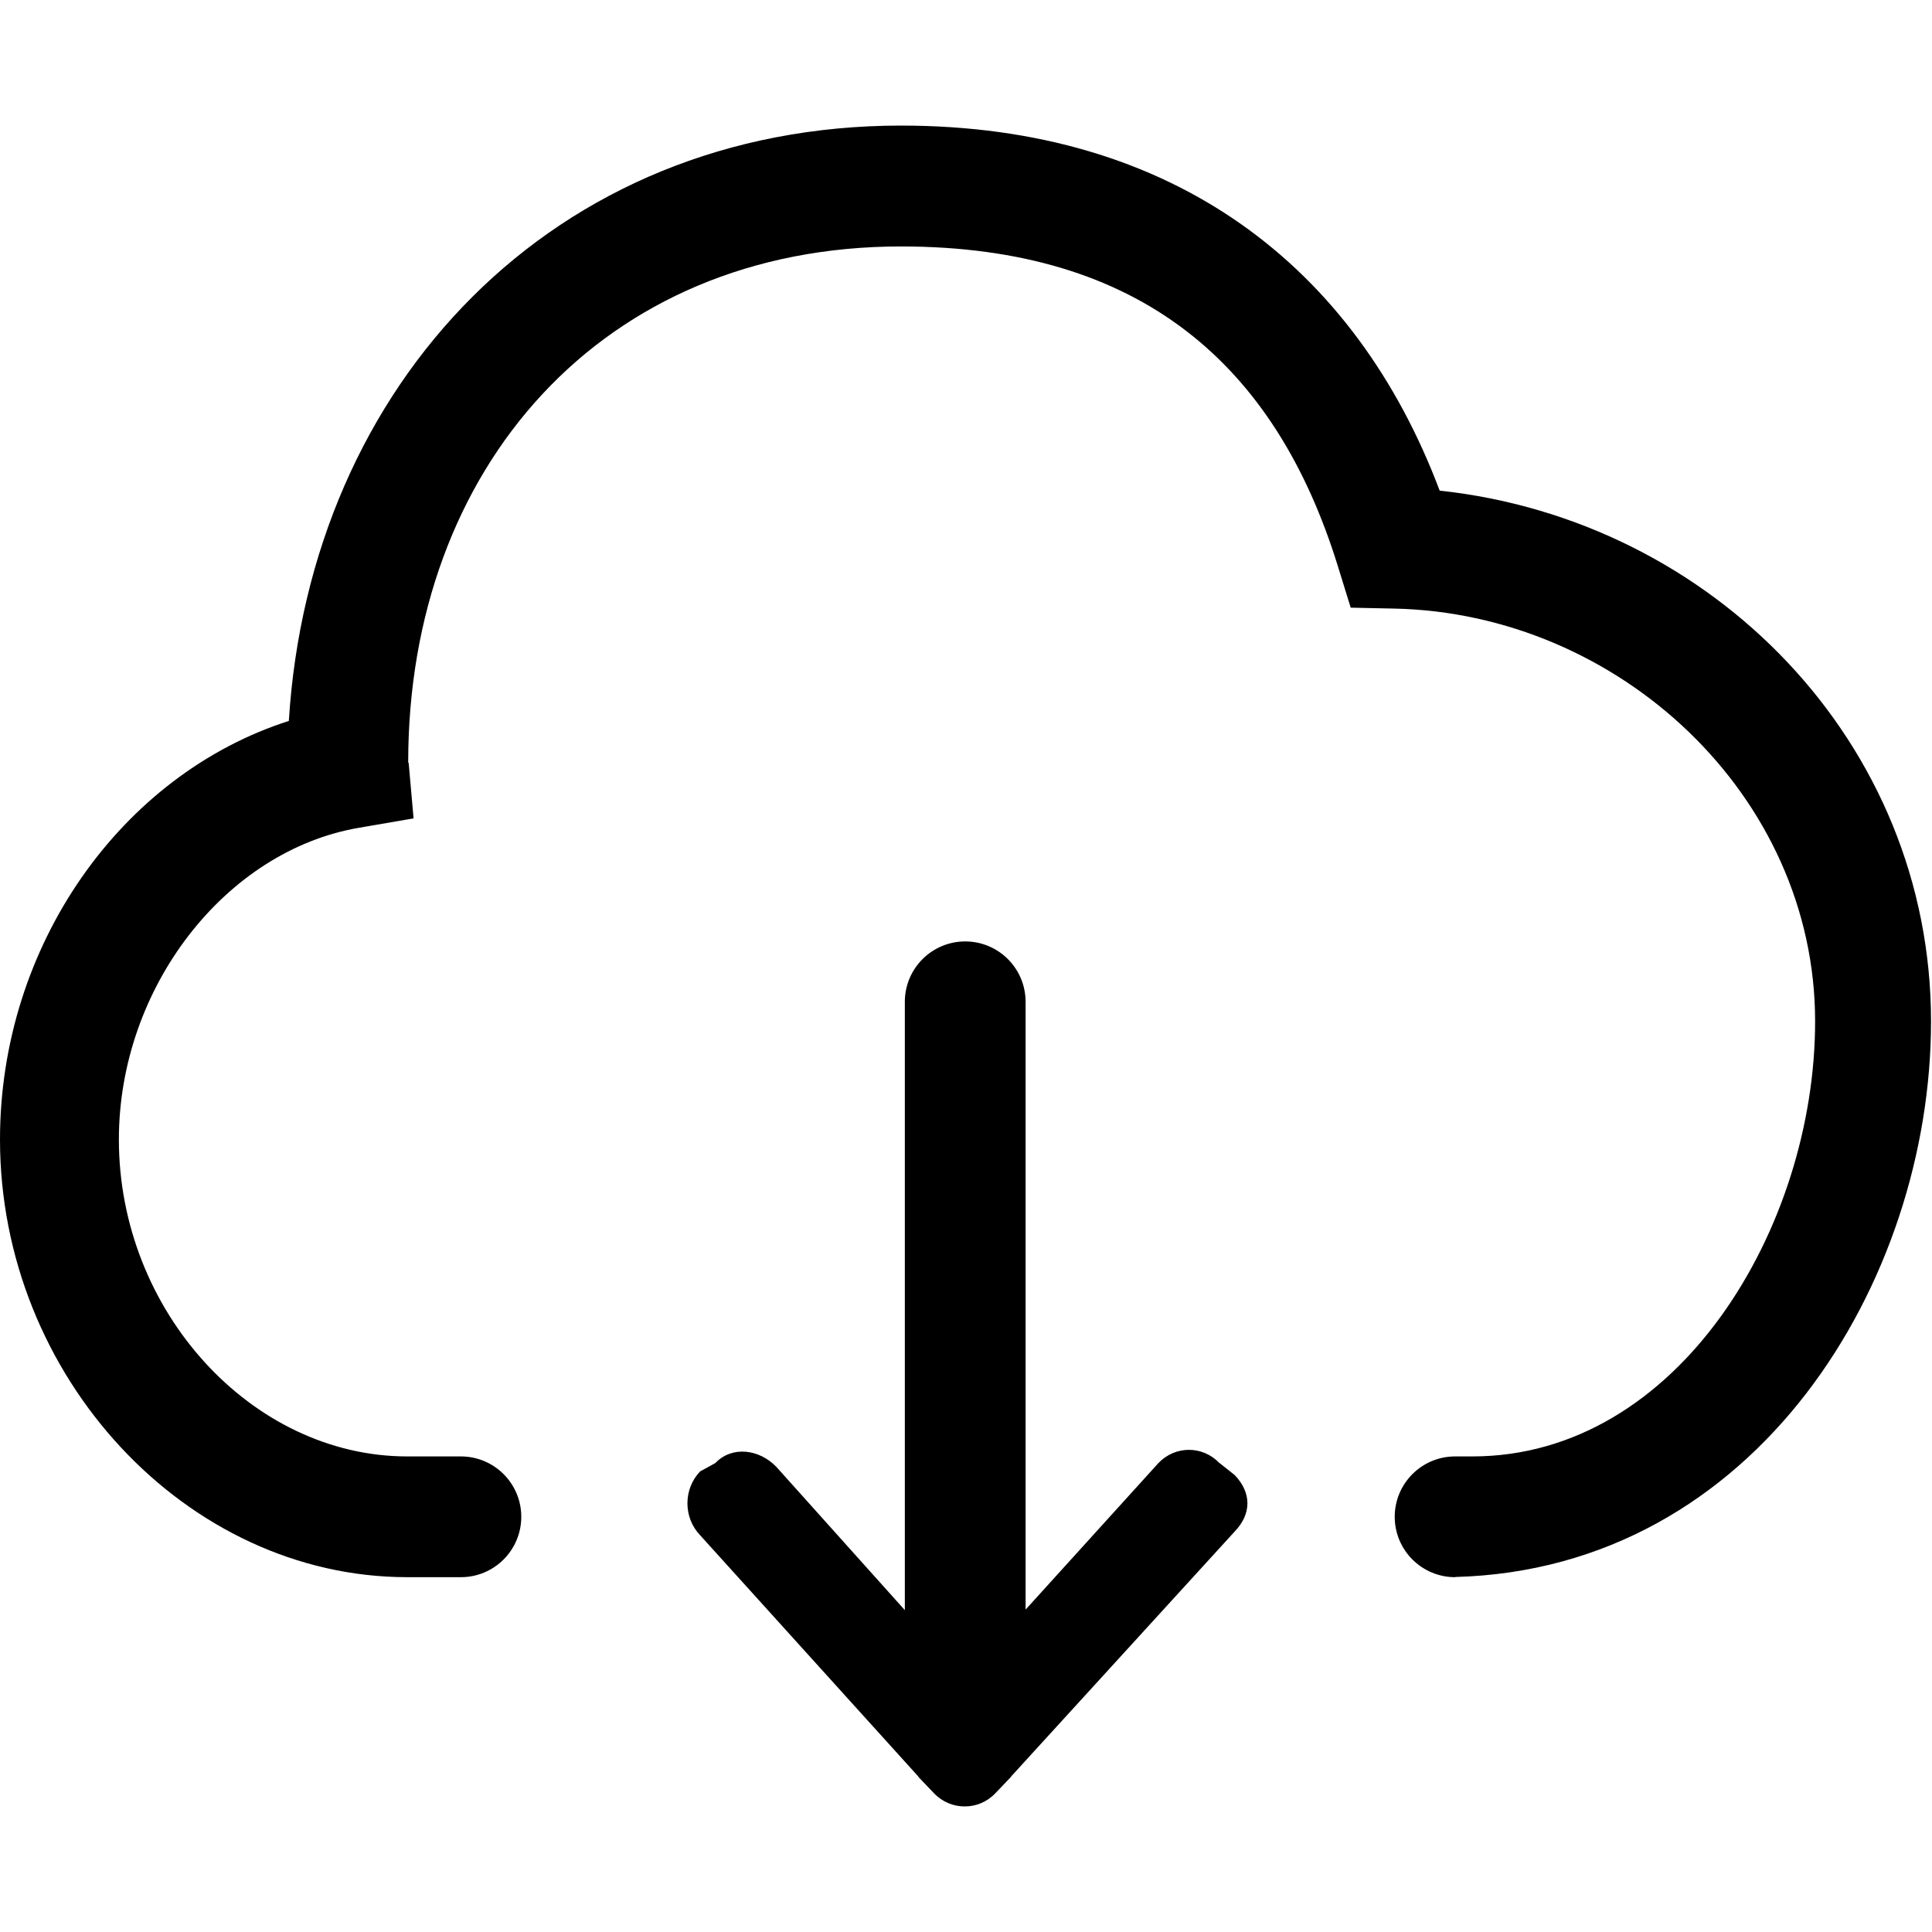
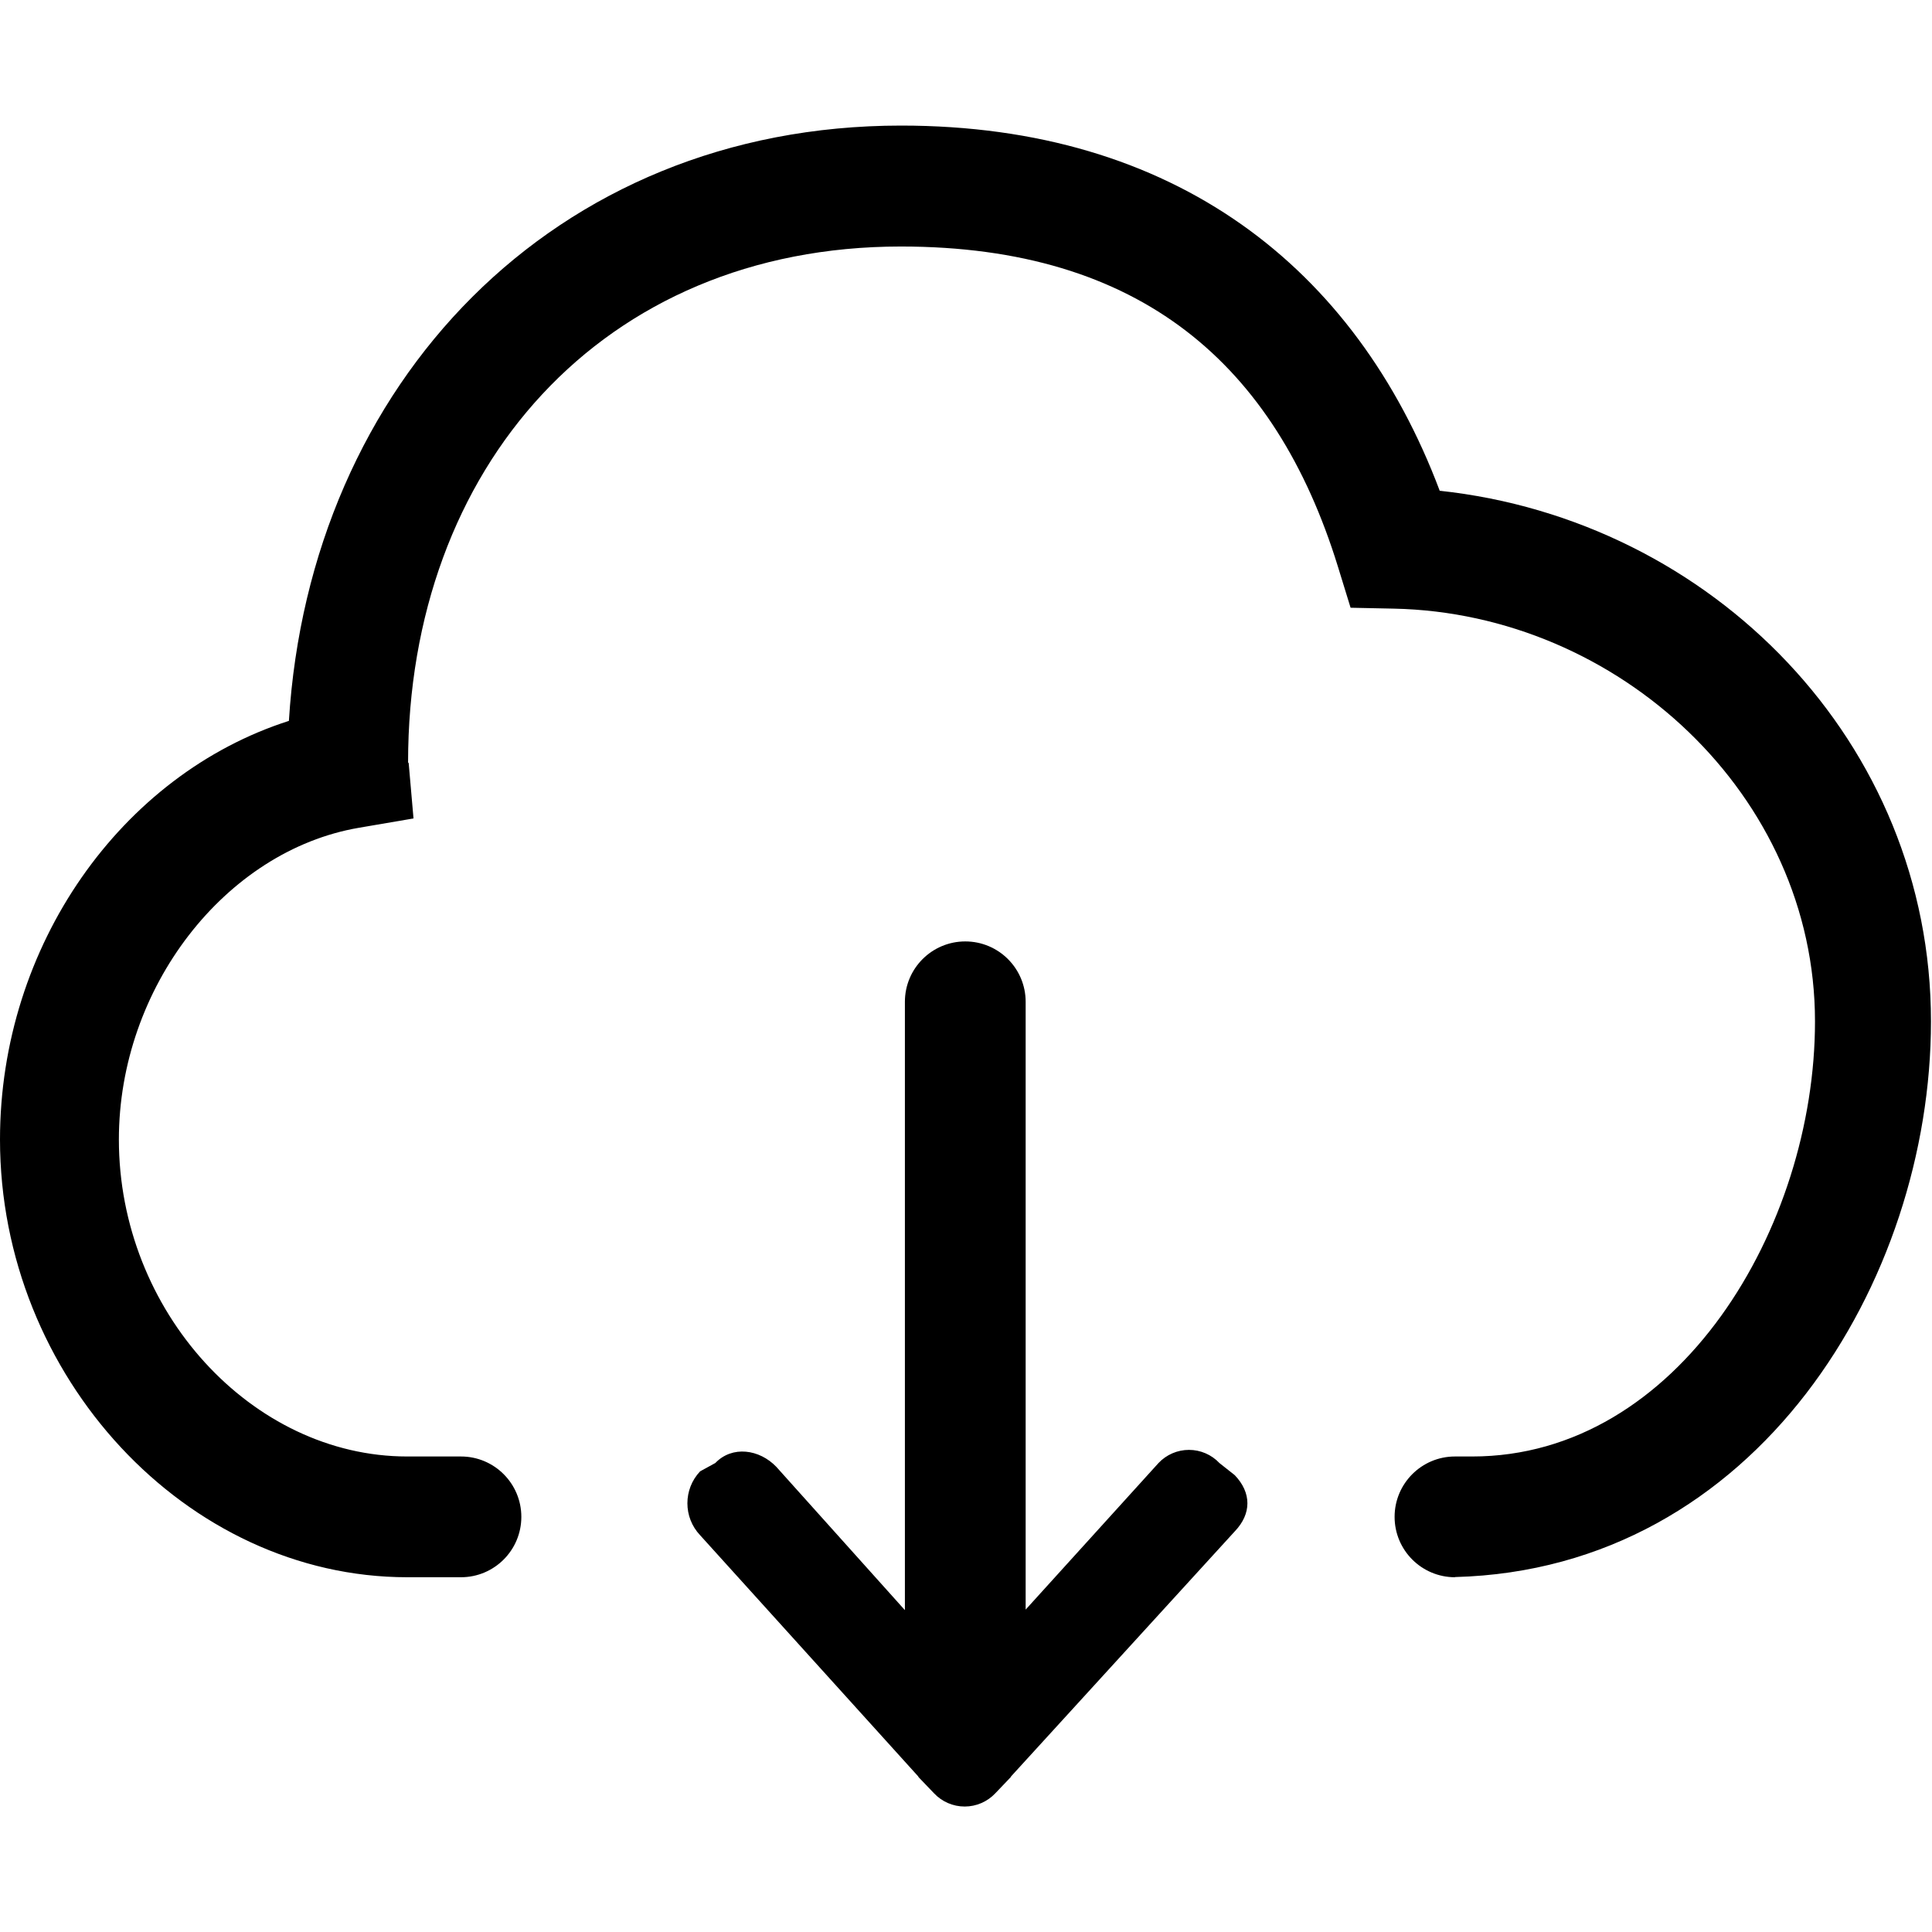
- <svg xmlns="http://www.w3.org/2000/svg" version="1.1" width="32" height="32" viewBox="0 0 32 32">
-   <path fill="#000000" d="M23.845 8.125c-1.395-3.701-4.393-6.045-8.921-6.045-5.762 0-9.793 4.279-10.14 9.861-2.779 0.889-4.784 3.723-4.784 6.933 0 3.93 3.089 7.249 6.745 7.249h0.889c0.552 0 1-0.448 1-1s-0.448-1-1-1h-0.889c-2.572 0-4.776-2.404-4.776-5.249 0-2.515 1.763-4.783 3.974-5.163l0.907-0.156-0.081-0.917-0.008-0.011c0-4.871 3.207-8.545 8.162-8.545 3.972 0 6.203 1.957 7.236 5.295l0.213 0.688 0.721 0.015c3.715 0.078 6.971 3.092 6.971 6.837 0 3.408-2.259 7.206-5.678 7.206h-0.285c-0.552 0-1 0.448-1 1s0.448 1 1 1v-0.003c5-0.132 7.883-4.909 7.883-9.203-0.001-4.617-3.619-8.305-8.141-8.791zM20.198 24.233c-0.279-0.292-0.732-0.292-1.011 0l-2.2 2.427v-10.067c0-0.552-0.448-1-1-1s-1 0.448-1 1v10.076l-2.128-2.373c-0.28-0.292-0.732-0.355-1.011-0.063l-0.252 0.138c-0.28 0.293-0.28 0.765 0 1.057l3.61 3.992c0.005 0.005 0.006 0.012 0.011 0.017l0.253 0.265c0.14 0.146 0.324 0.219 0.509 0.218 0.183 0.001 0.368-0.072 0.507-0.218l0.253-0.265c0.005-0.005 0.008-0.011 0.012-0.017l3.701-4.055c0.279-0.292 0.279-0.639 0-0.932l-0.253-0.201z" />
+ <svg xmlns="http://www.w3.org/2000/svg" width="32" height="32" viewBox="-404 579.55 32 32">
+   <path d="M-380.155 587.675c-1.395-3.7-4.393-6.045-8.92-6.045-5.763 0-9.794 4.28-10.14 9.86-2.78.89-4.785 3.724-4.785 6.934 0 3.93 3.09 7.25 6.745 7.25h.89a1 1 0 0 0 0-2h-.89c-2.572 0-4.776-2.405-4.776-5.25 0-2.515 1.762-4.783 3.973-5.163l.907-.155-.08-.917-.01-.01c0-4.872 3.208-8.546 8.163-8.546 3.972 0 6.203 1.957 7.236 5.295l.212.688.72.015c3.716.078 6.972 3.092 6.972 6.837 0 3.408-2.26 7.206-5.678 7.206h-.285a1 1 0 0 0 0 2v-.003c5-.132 7.884-4.91 7.884-9.203 0-4.617-3.62-8.305-8.14-8.79v-.002zm-3.647 16.108a.693.693 0 0 0-1.01 0l-2.2 2.427v-10.067a1 1 0 0 0-2 0v10.076l-2.13-2.374c-.28-.292-.73-.355-1.01-.063l-.252.138a.77.77 0 0 0 0 1.058l3.61 3.992c.005.005.006.012.01.017l.254.265a.697.697 0 0 0 1.016 0l.253-.265.01-.017 3.702-4.055c.28-.292.28-.64 0-.932l-.253-.2h-.002z" />
</svg>
